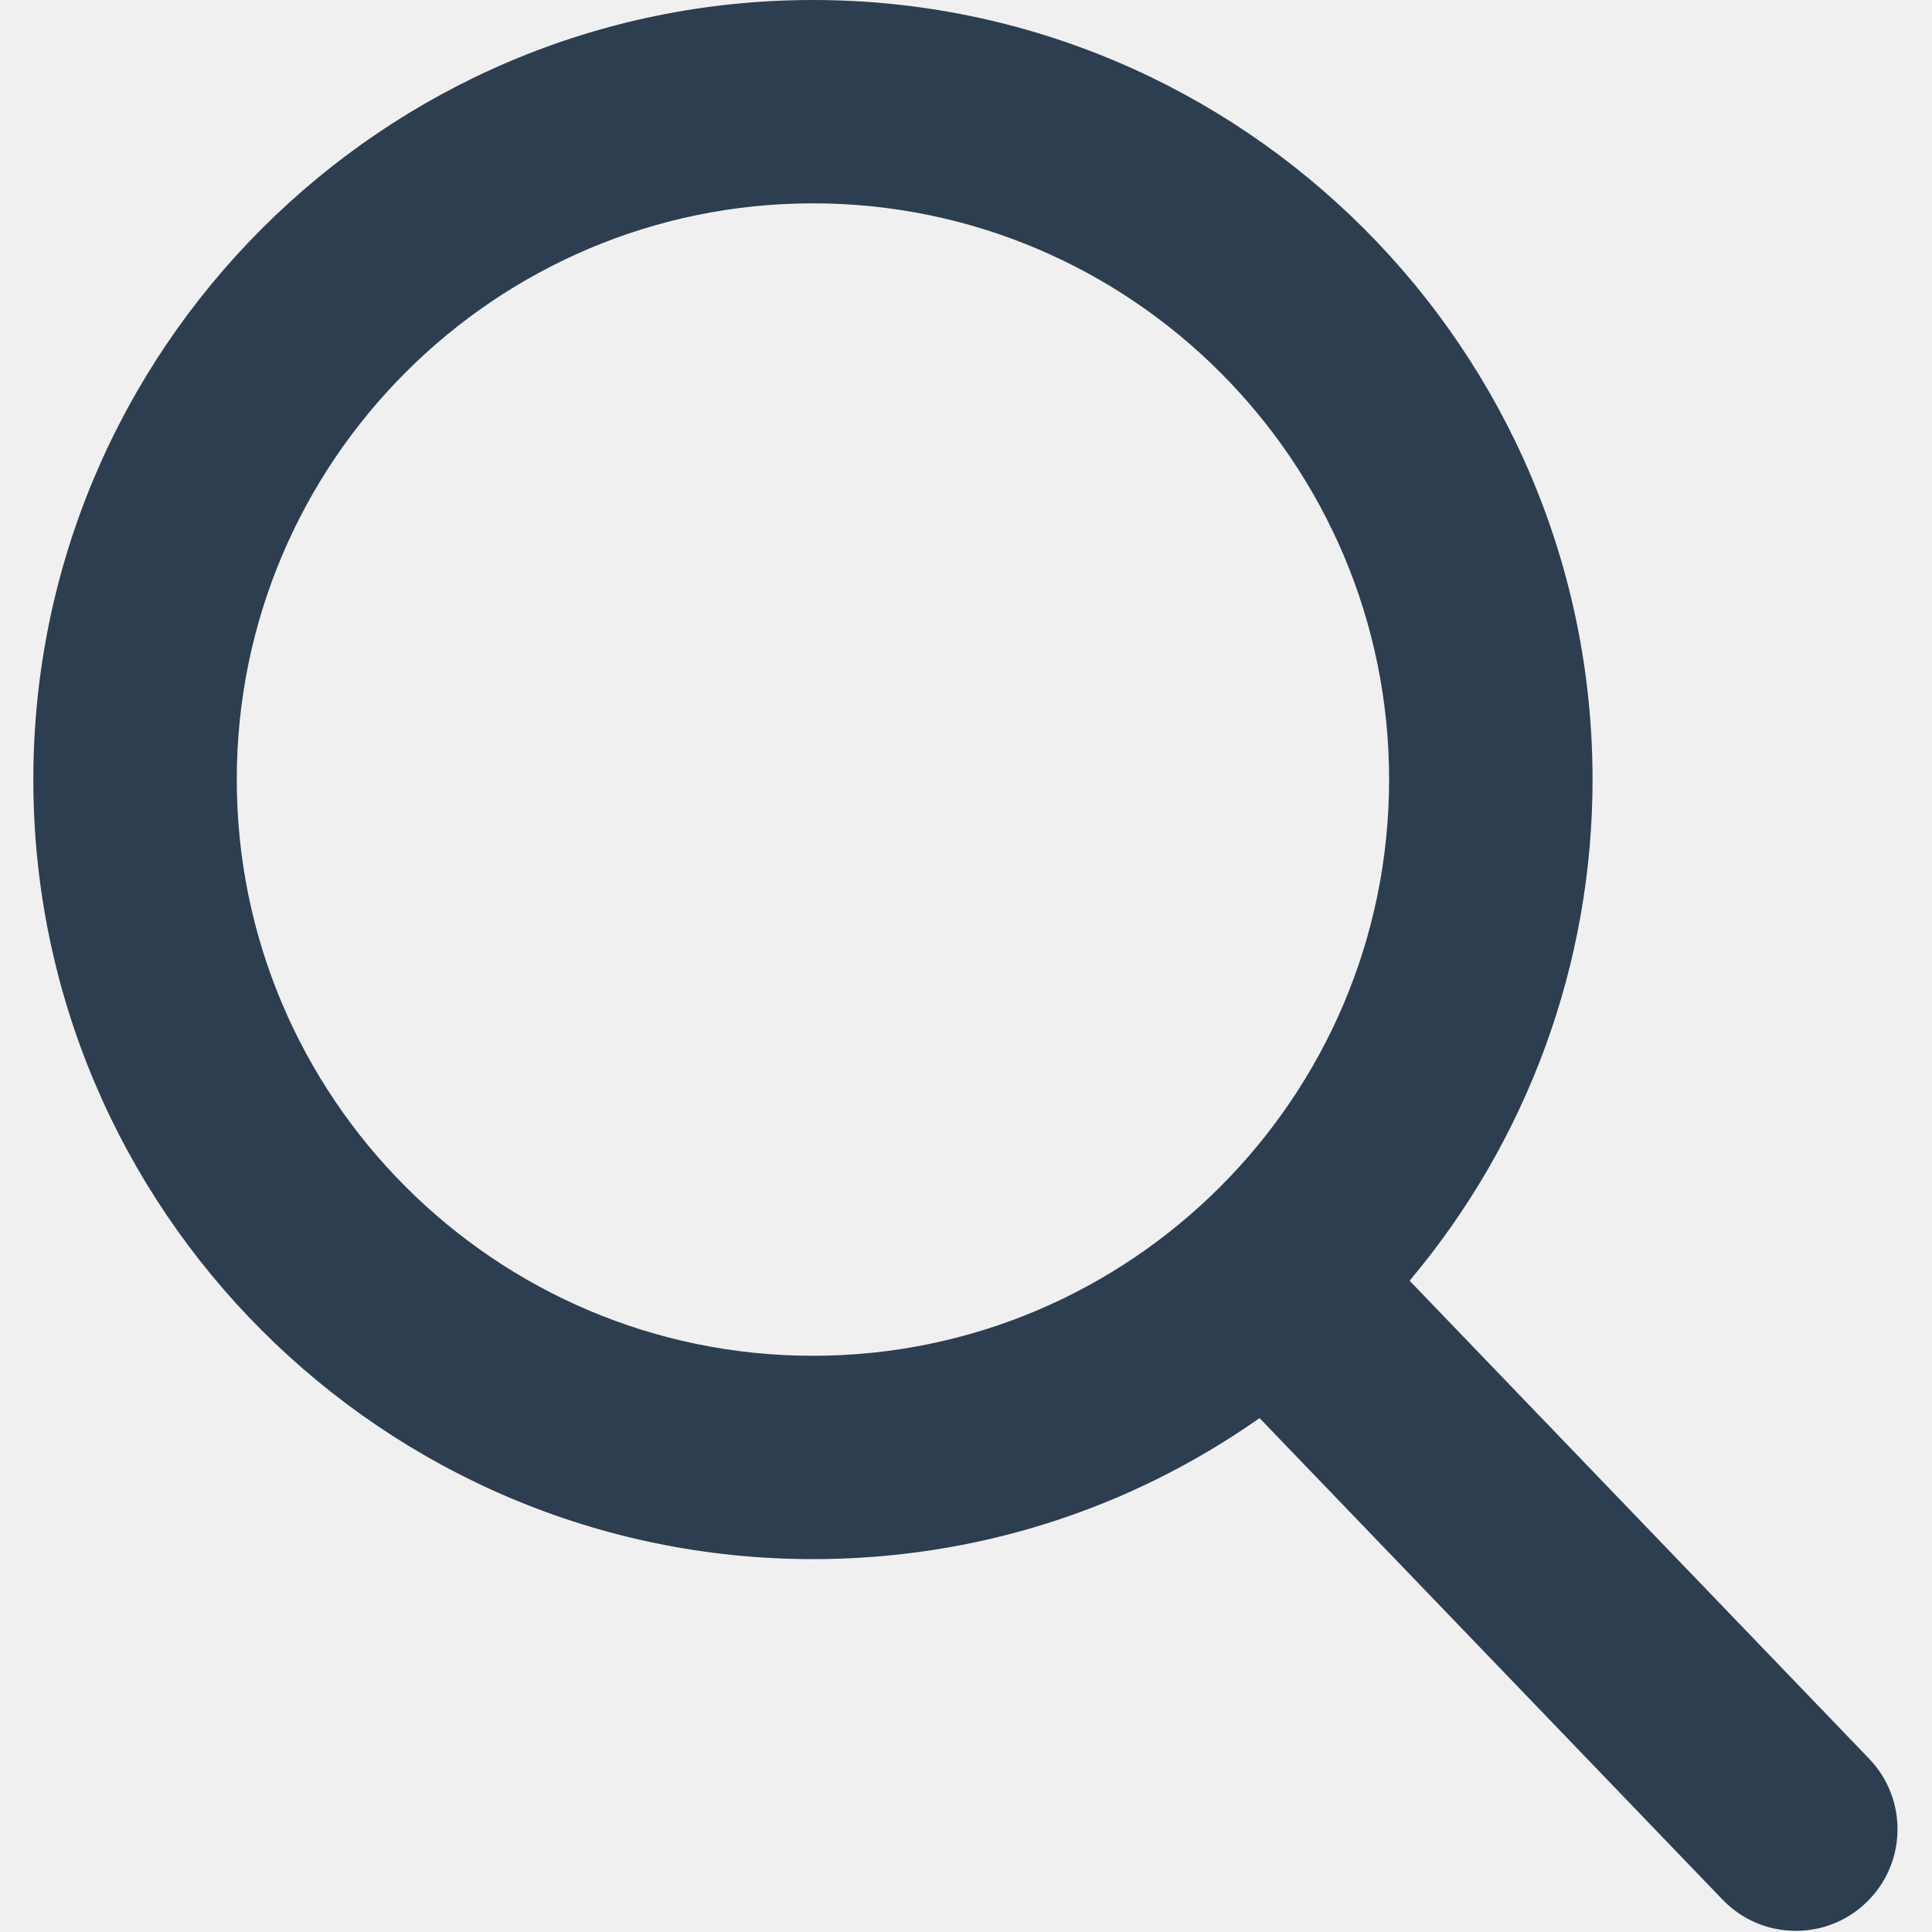
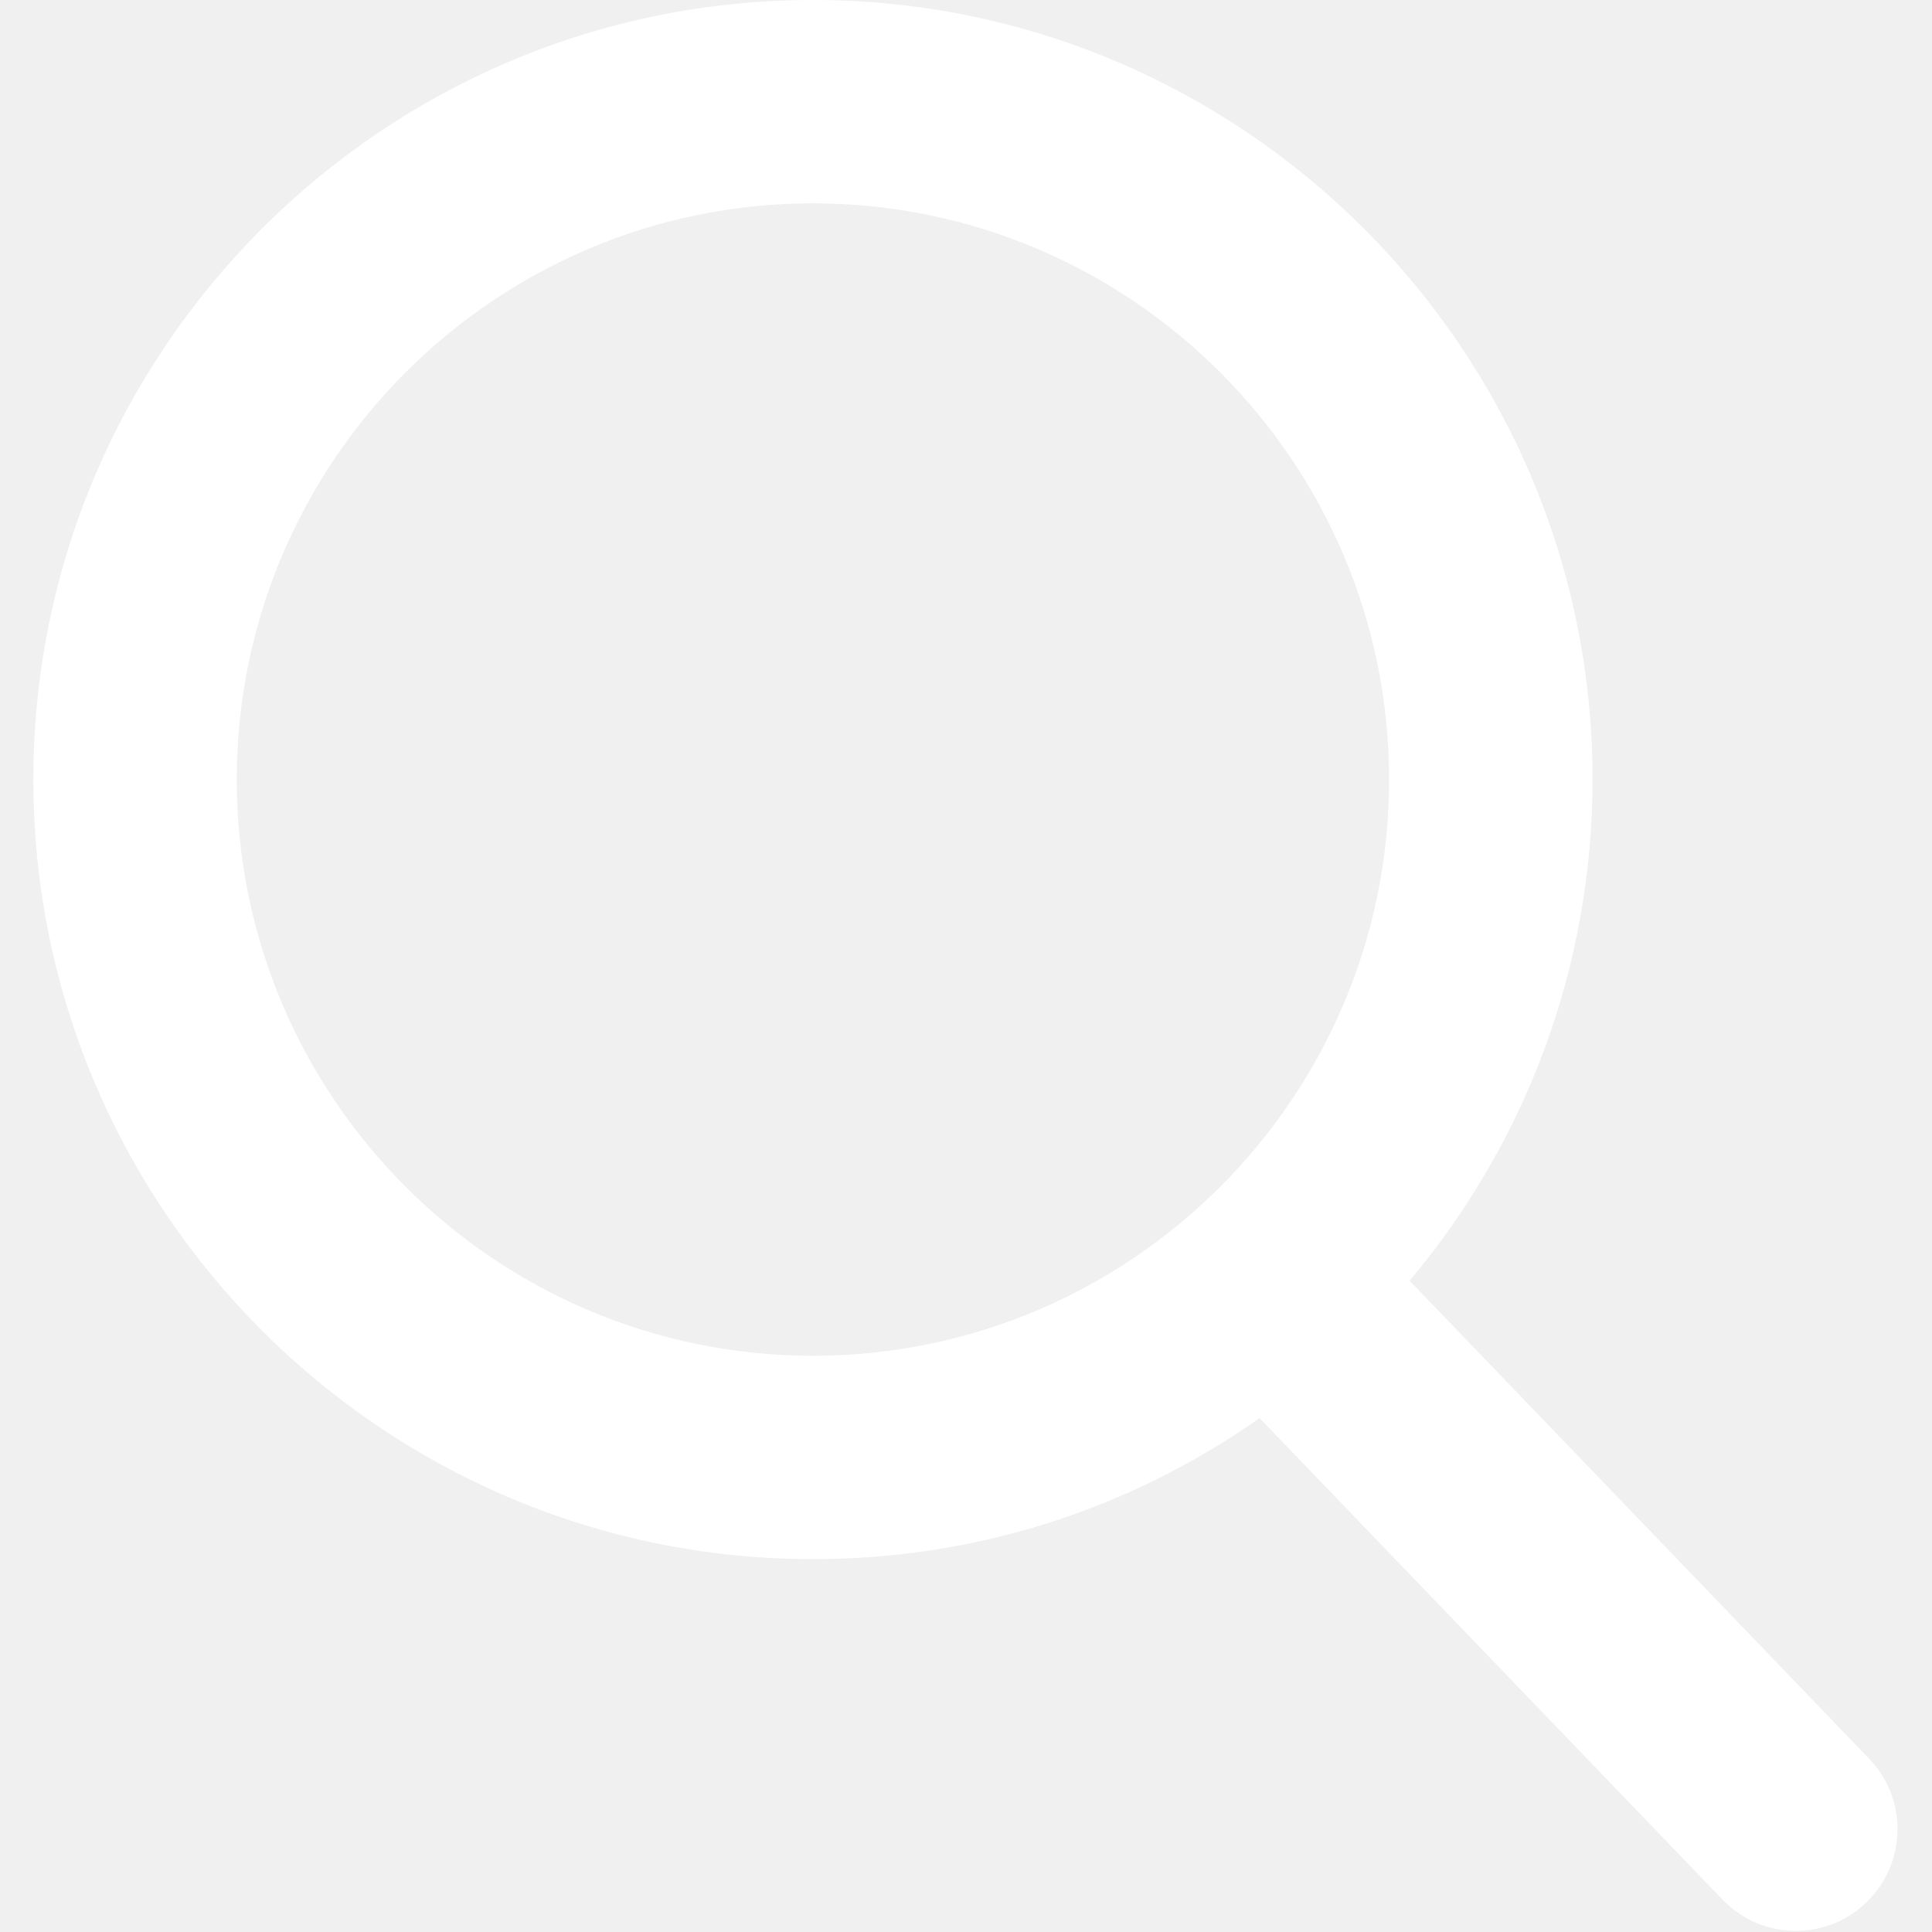
<svg xmlns="http://www.w3.org/2000/svg" width="20px" height="20px" viewBox="0 0 20 20" version="1.1">
  <g id="Page-1" stroke="none" stroke-width="1" fill="none" fill-rule="evenodd">
-     <g id="hari-satu-juta-pohon" transform="translate(-199, -130)" fill="#2C3E50" fill-rule="nonzero">
+     <g id="hari-satu-juta-pohon" transform="translate(-199, -130)" fill="#ffffff" fill-rule="nonzero">
      <g id="Group-23" transform="translate(199, 130)">
        <g id="search">
          <path d="M19.349,18.206 L14.592,13.258 C15.815,11.804 16.486,9.975 16.486,8.07 C16.486,3.62 12.865,0 8.415,0 C3.966,0 0.345,3.62 0.345,8.07 C0.345,12.52 3.966,16.14 8.415,16.14 C10.086,16.14 11.678,15.636 13.039,14.68 L17.832,19.665 C18.033,19.873 18.302,19.988 18.591,19.988 C18.864,19.988 19.124,19.884 19.32,19.694 C19.739,19.292 19.752,18.625 19.349,18.206 Z M8.415,2.105 C11.705,2.105 14.38,4.781 14.38,8.07 C14.38,11.359 11.705,14.035 8.415,14.035 C5.126,14.035 2.451,11.359 2.451,8.07 C2.451,4.781 5.126,2.105 8.415,2.105 Z" id="Shape" />
        </g>
      </g>
    </g>
  </g>
</svg>
